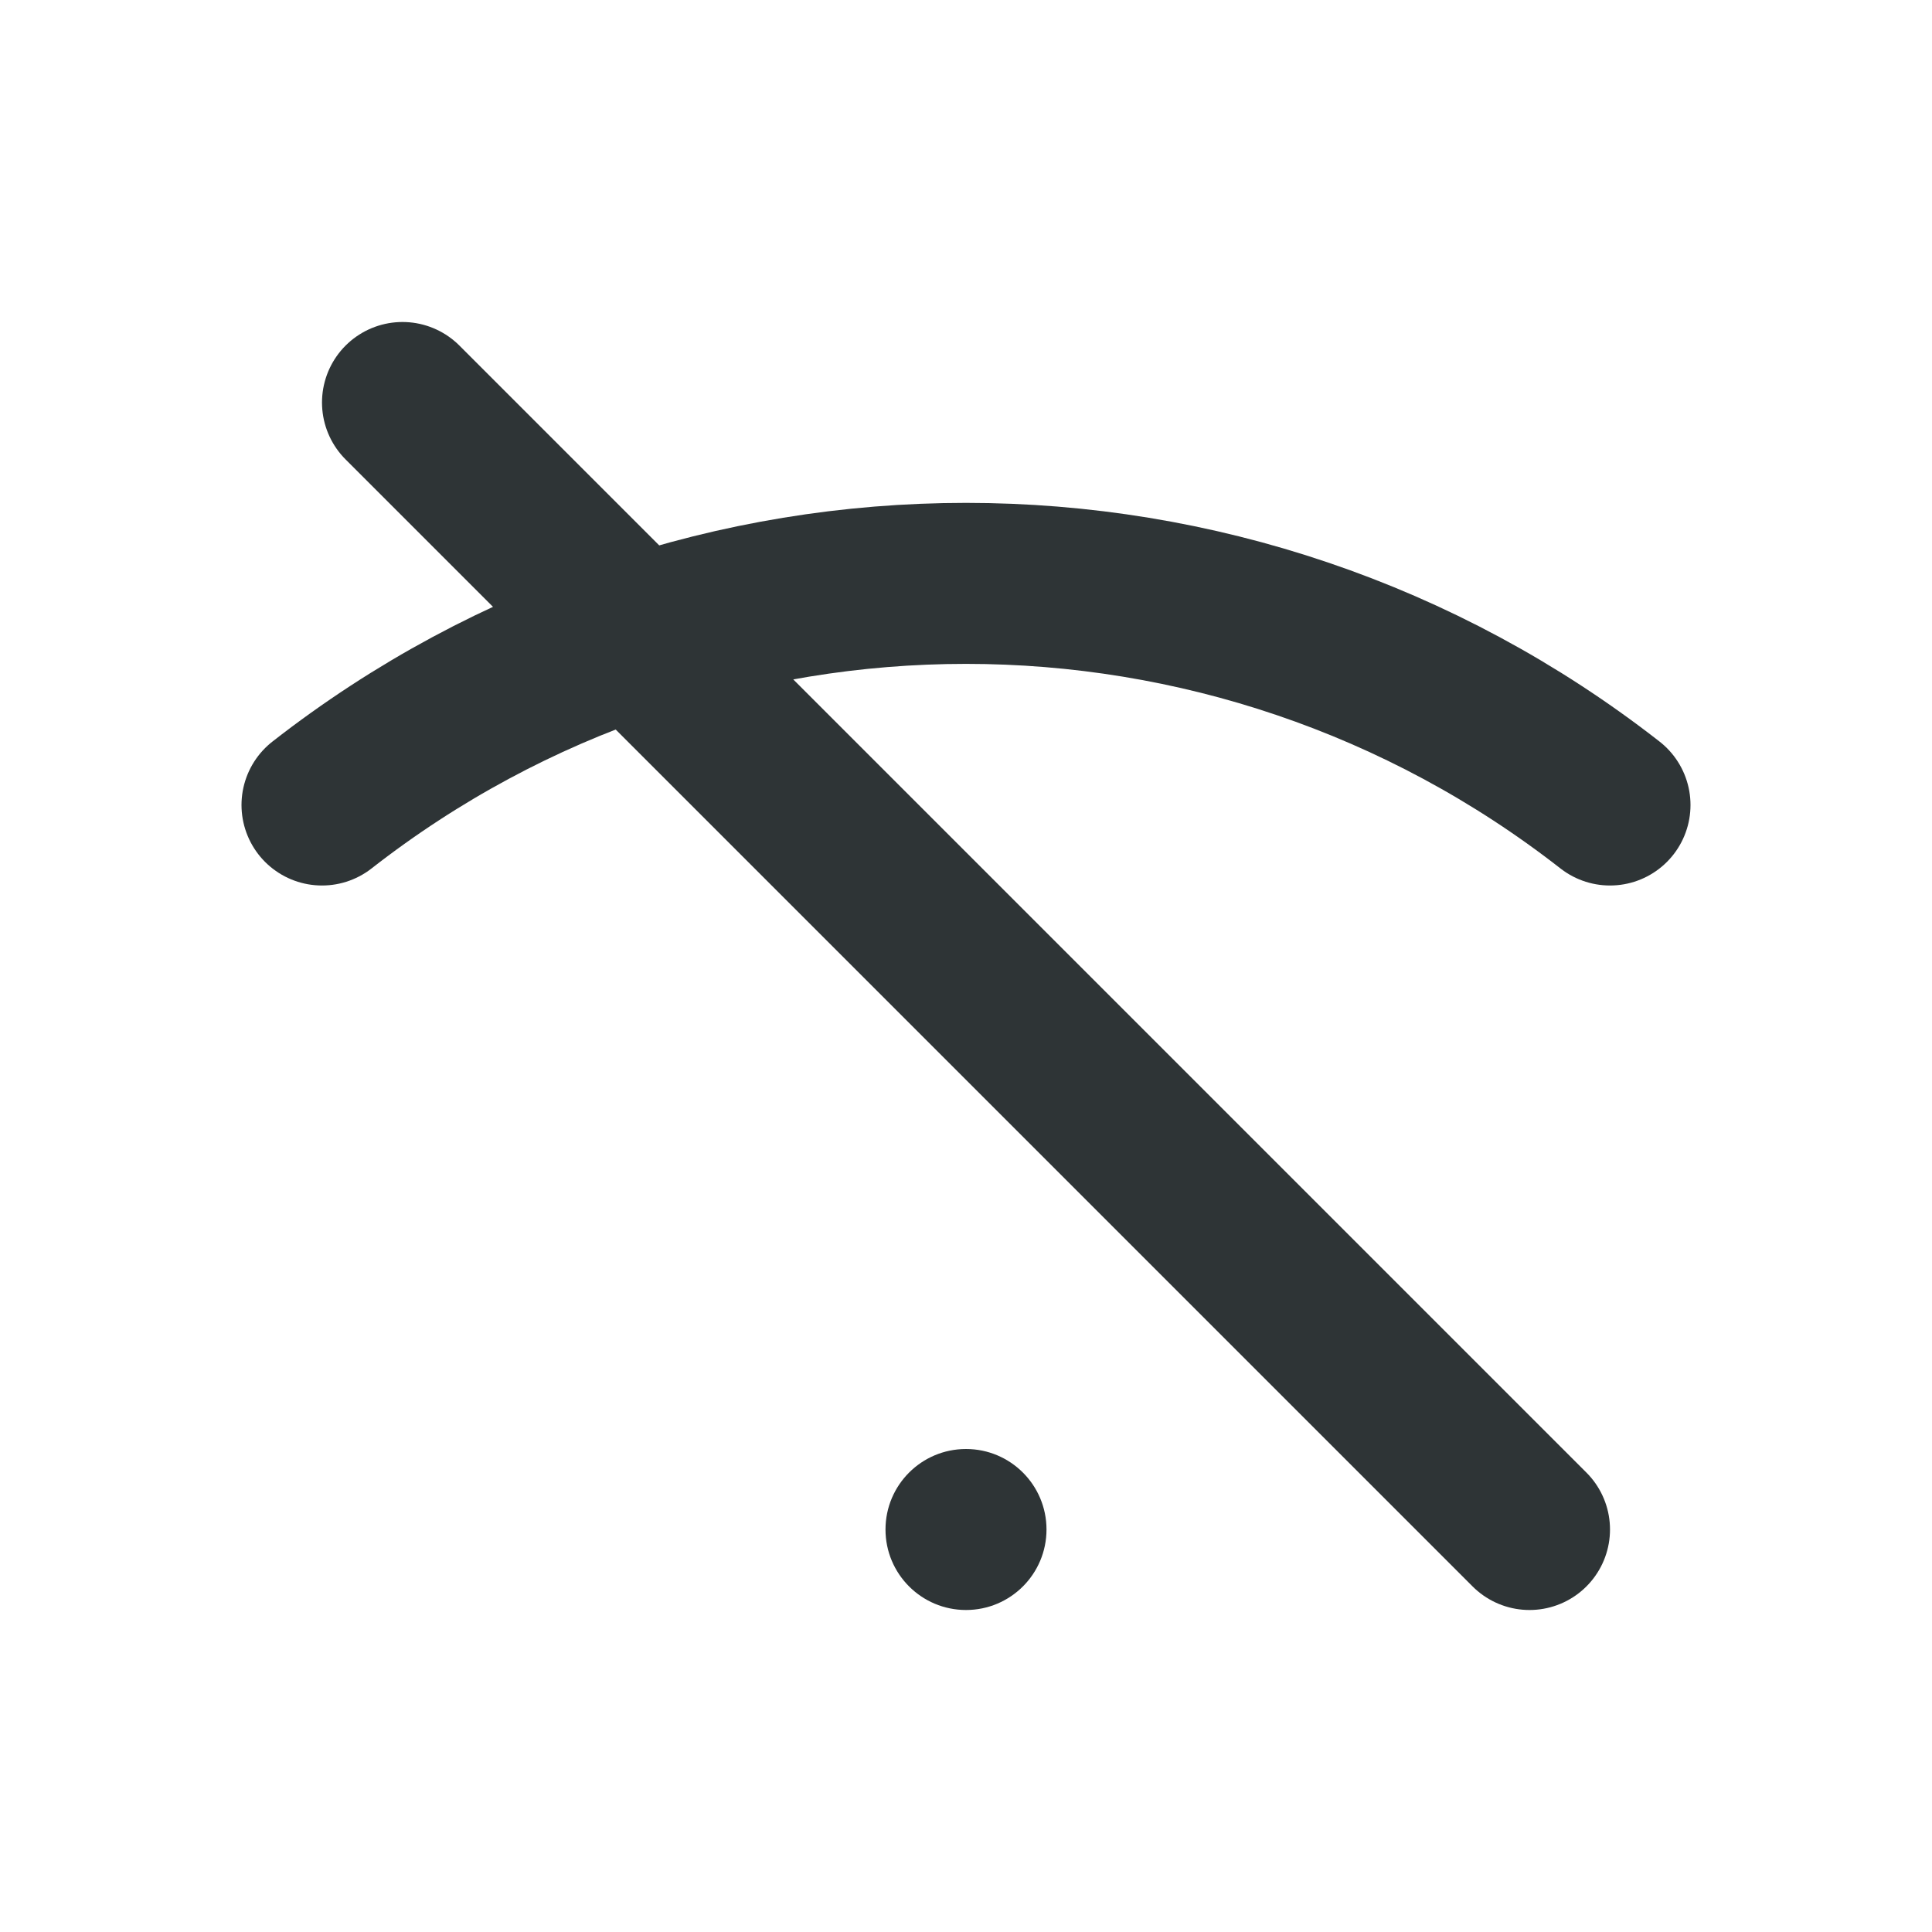
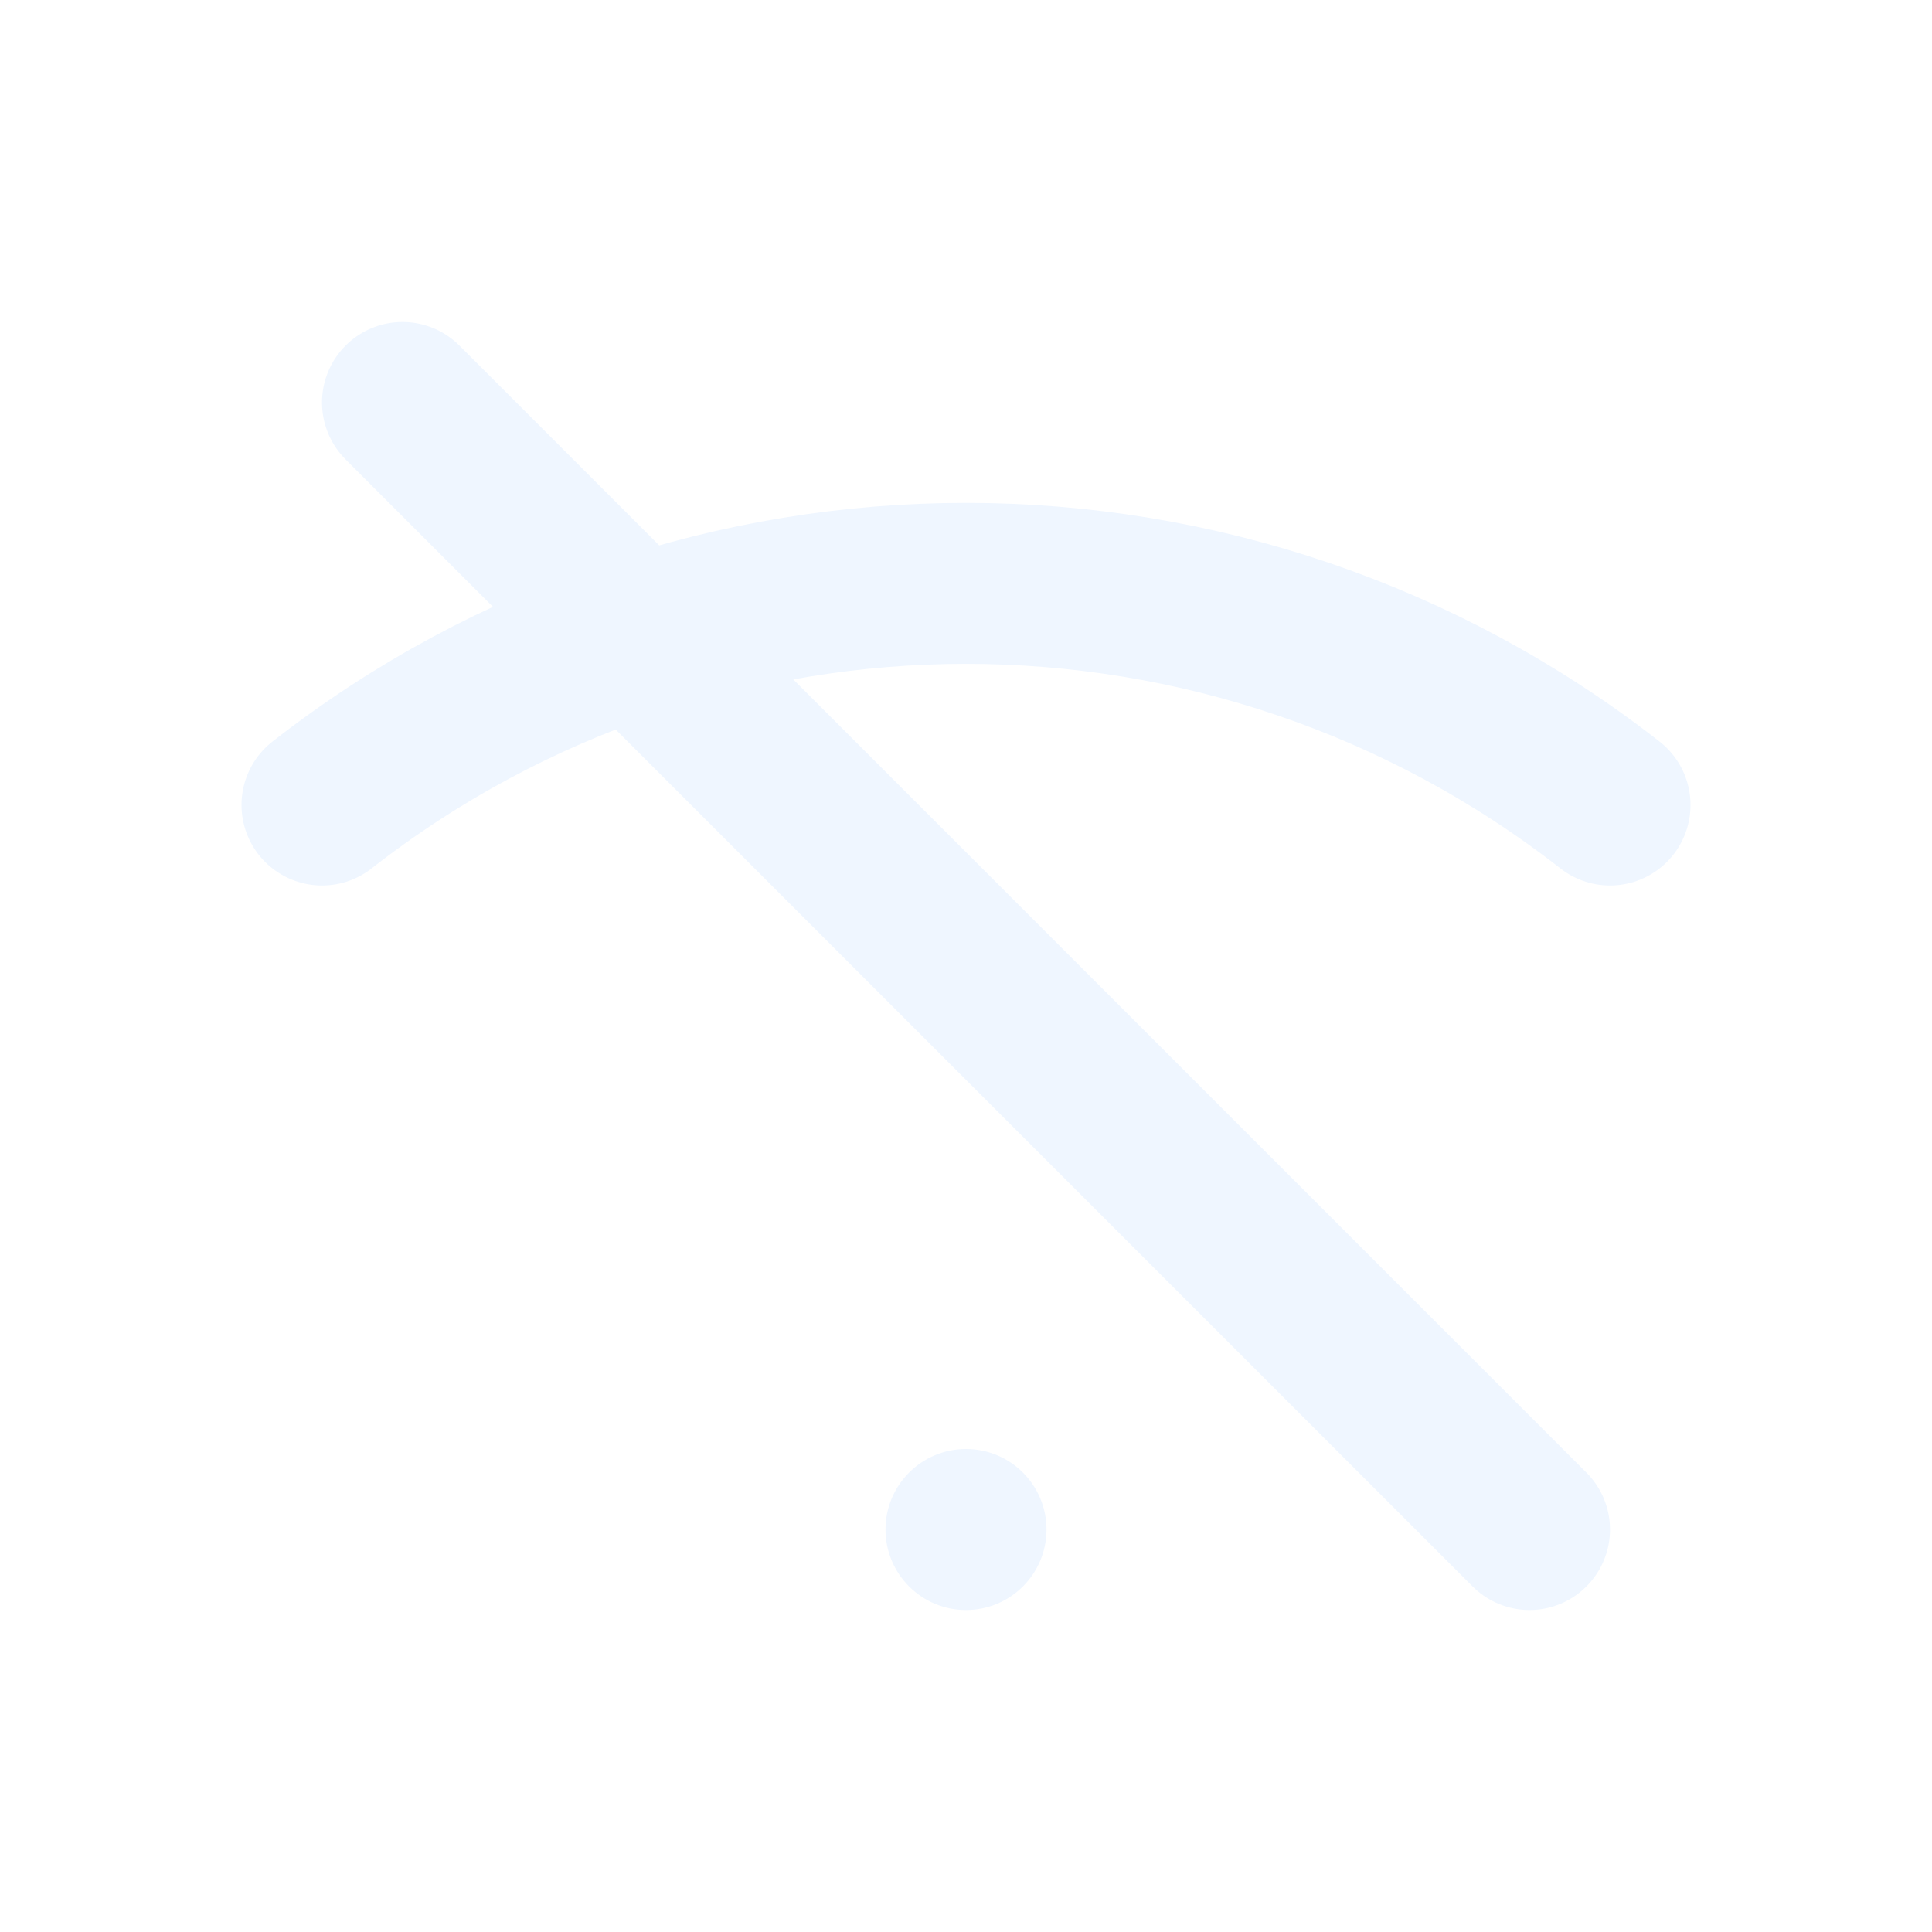
- <svg xmlns="http://www.w3.org/2000/svg" width="24" height="24" viewBox="0 0 24 24" fill="none" stroke="#2e3436" stroke-width="2.0" stroke-linecap="round" stroke-linejoin="round">
+ <svg xmlns="http://www.w3.org/2000/svg" width="24" height="24" viewBox="0 0 24 24" fill="none" stroke="#eff6ff" stroke-width="2.0" stroke-linecap="round" stroke-linejoin="round">
  <path d="M4 10a13 13 0 0 1 16 0M5 5l14 14" />
-   <circle cx="12" cy="19" r="1" fill="#2e3436" stroke="none" />
+   <circle cx="12" cy="19" r="1" fill="#eff6ff" stroke="none" />
</svg>
